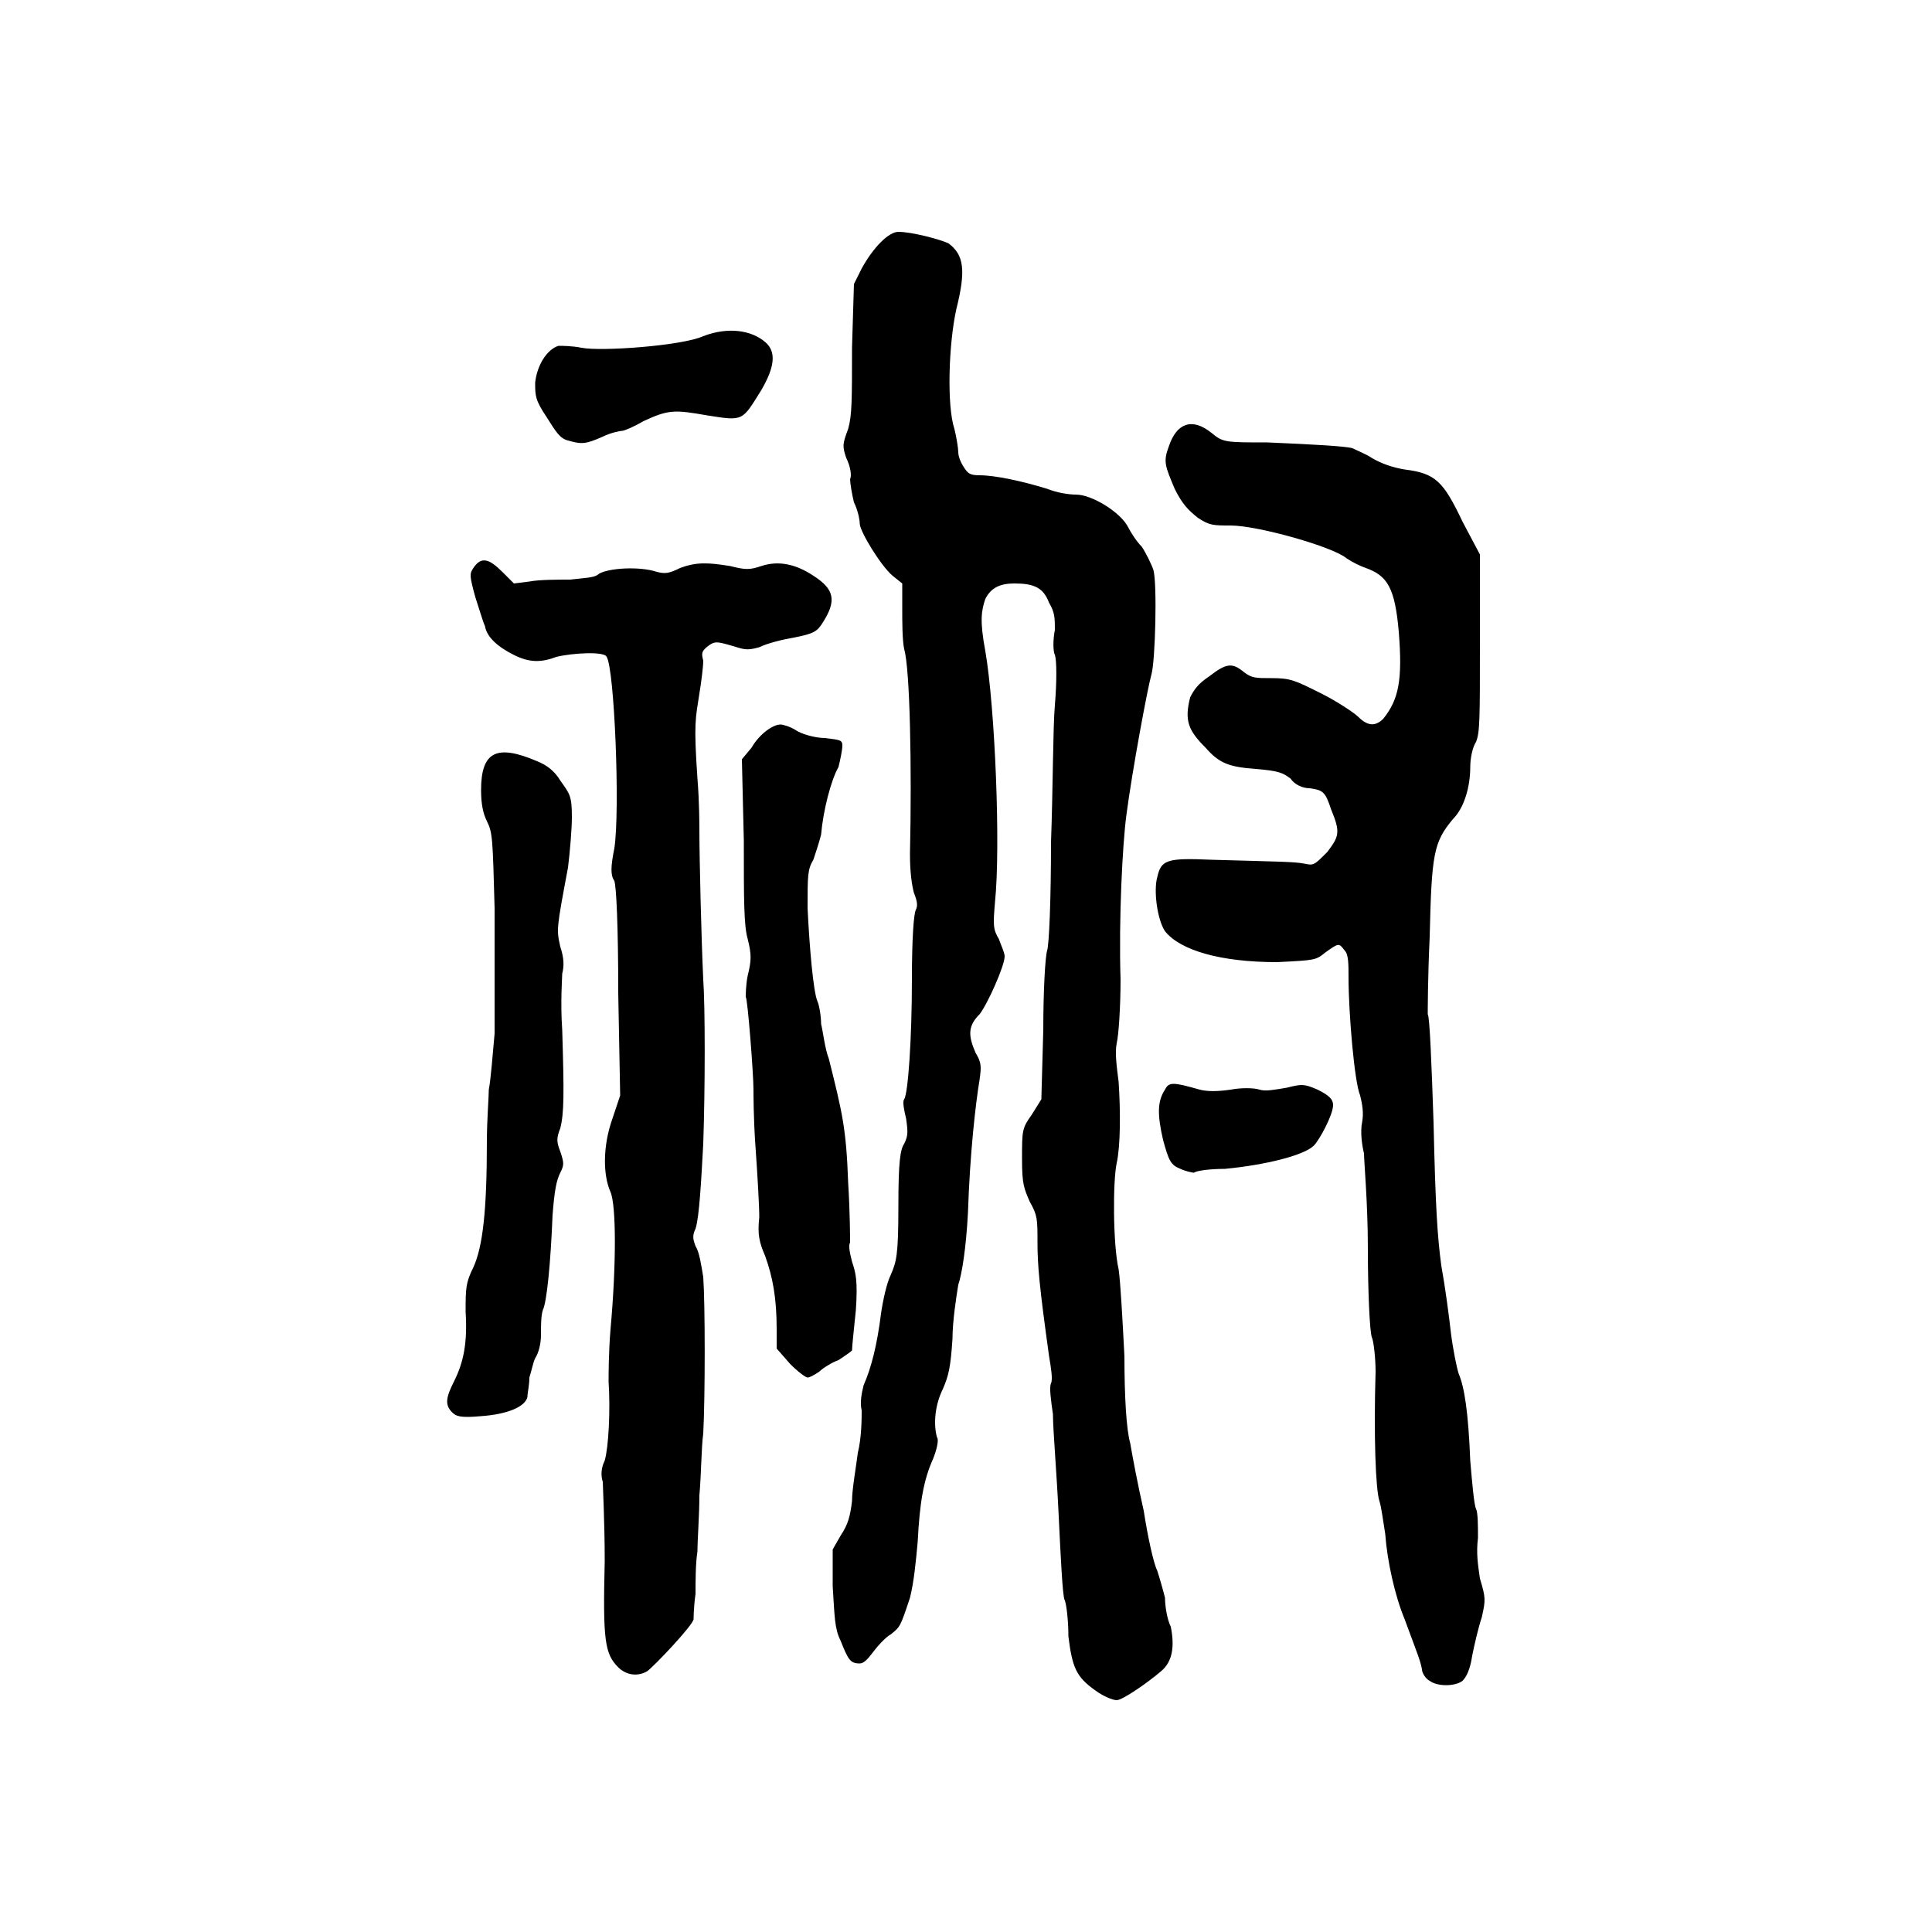
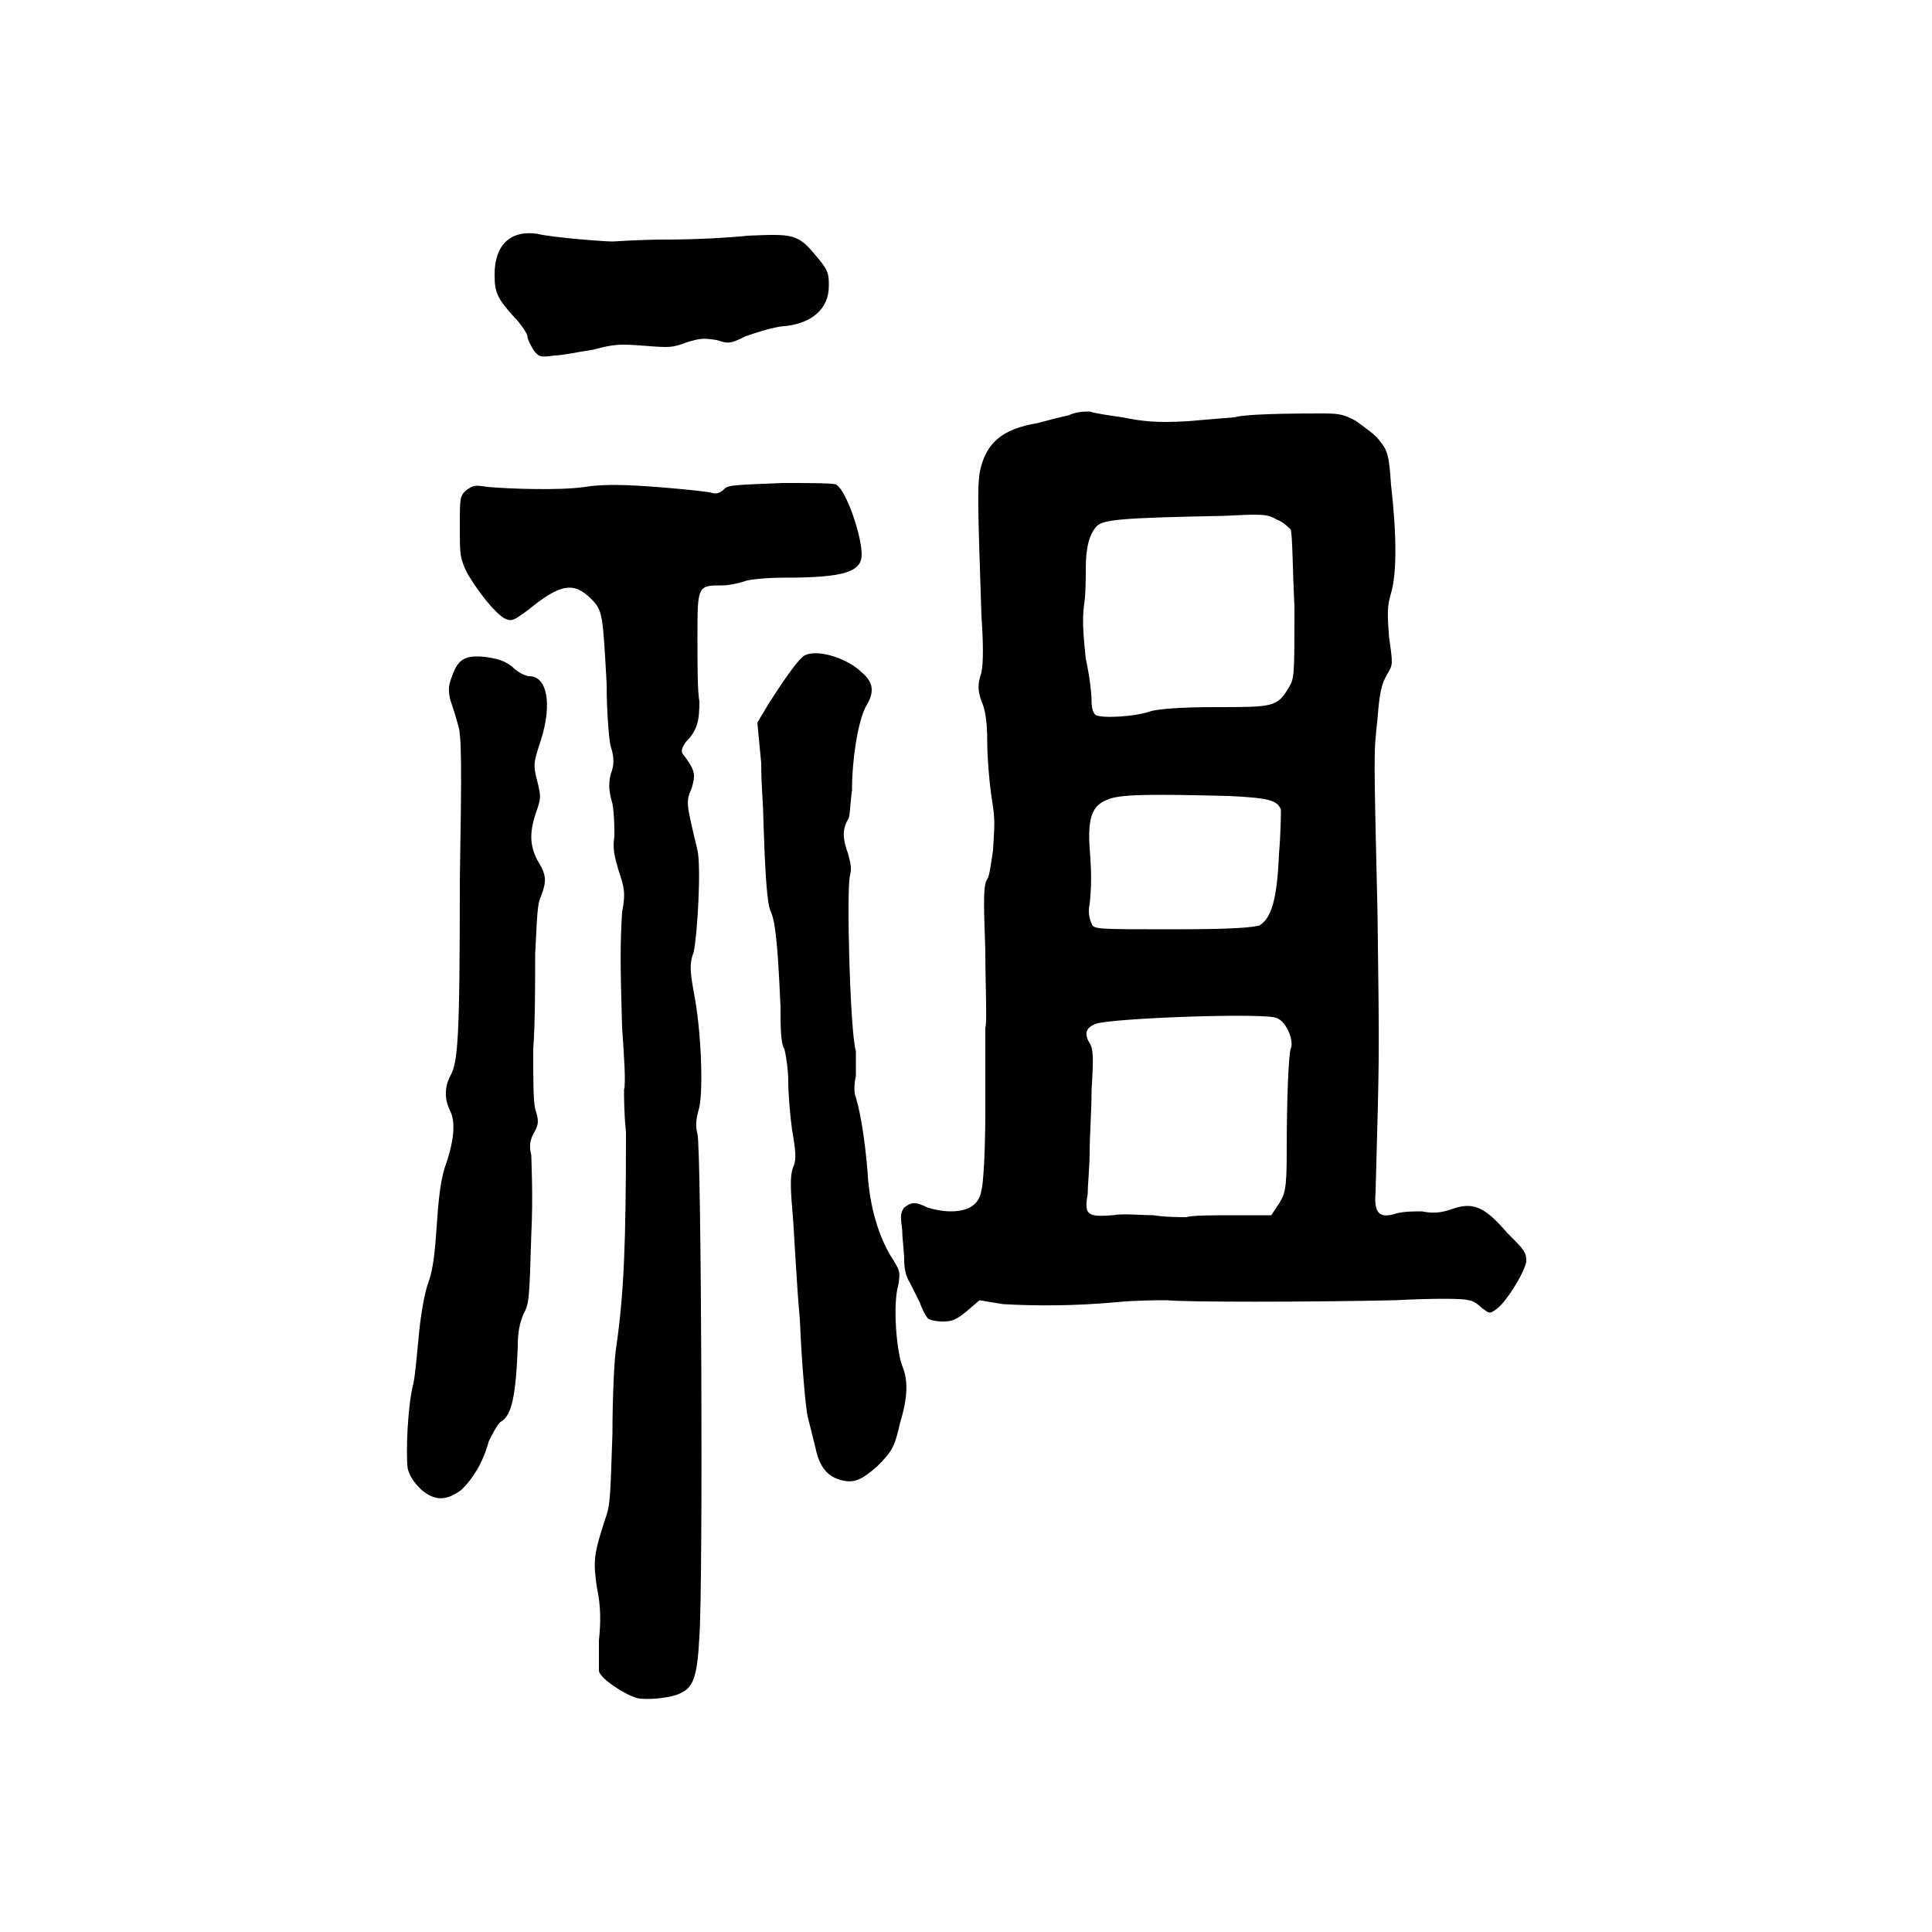
- <svg xmlns="http://www.w3.org/2000/svg" viewBox="0 -880 1000 1000" data-source="ccz C-00050" data-source-height="99.5" data-units-per-source-pixel="7.640">
-   <path d="M567 -5C557 -12 555 -17 553 -33C553 -41 552 -50 551 -52C550 -54 549 -74 548 -95C547 -117 545 -140 545 -148C544 -155 543 -162 544 -164C545 -166 544 -172 543 -178C538 -214 537 -225 537 -237C537 -249 537 -251 533 -258C530 -265 529 -267 529 -280C529 -295 529 -296 534 -303L539 -311L540 -347C540 -367 541 -385 542 -388C543 -391 544 -414 544 -444C545 -471 545 -504 546 -515C547 -527 547 -538 546 -541C545 -543 545 -549 546 -554C546 -560 546 -563 543 -568C540 -576 535 -578 525 -578C518 -578 513 -576 510 -570C508 -564 507 -559 510 -543C515 -514 518 -442 515 -413C514 -401 514 -399 517 -394C518 -391 520 -387 520 -385C520 -380 511 -360 507 -355C501 -349 501 -344 505 -335C508 -330 508 -328 507 -321C505 -309 502 -283 501 -252C500 -234 498 -221 496 -215C495 -209 493 -196 493 -187C492 -172 491 -168 488 -161C484 -153 483 -143 485 -136C486 -135 485 -130 483 -125C478 -114 476 -102 475 -82C474 -71 473 -61 471 -53C466 -38 466 -38 461 -34C459 -33 455 -29 452 -25C449 -21 447 -19 445 -19C440 -19 439 -21 435 -31C432 -37 432 -43 431 -59L431 -78L435 -85C439 -91 440 -95 441 -103C441 -109 443 -120 444 -128C446 -136 446 -146 446 -150C445 -154 446 -159 447 -163C451 -172 454 -184 456 -200C457 -207 459 -216 461 -220C464 -227 465 -230 465 -256C465 -279 466 -285 468 -288C470 -292 470 -294 469 -301C468 -305 467 -310 468 -311C470 -314 472 -342 472 -373C472 -395 473 -407 474 -409C475 -411 475 -413 473 -418C472 -422 471 -428 471 -438C472 -483 471 -534 468 -544C467 -549 467 -558 467 -565L467 -578L462 -582C456 -587 445 -605 445 -609C445 -611 444 -616 442 -620C441 -624 440 -630 440 -632C441 -634 440 -639 438 -643C436 -649 436 -650 439 -658C441 -665 441 -673 441 -700L442 -733L446 -741C452 -752 460 -760 465 -760C472 -760 487 -756 491 -754C499 -748 500 -740 495 -720C491 -702 490 -670 494 -658C495 -654 496 -648 496 -646C496 -644 497 -641 499 -638C501 -635 502 -634 507 -634C515 -634 529 -631 542 -627C547 -625 553 -624 557 -624C565 -624 580 -615 584 -607C585 -605 588 -600 591 -597C593 -594 596 -588 597 -585C599 -578 598 -538 596 -531C594 -524 586 -481 583 -458C581 -443 579 -404 580 -373C580 -359 579 -344 578 -340C577 -335 578 -328 579 -320C580 -305 580 -287 578 -278C576 -269 576 -236 579 -223C580 -216 581 -197 582 -178C582 -157 583 -140 585 -133C586 -127 589 -111 592 -98C594 -85 597 -71 599 -67C600 -64 602 -57 603 -53C603 -49 604 -42 606 -38C608 -28 607 -20 601 -15C594 -9 581 0 578 0C576 0 571 -2 567 -5ZM740 -10C738 -11 736 -14 736 -16C735 -21 734 -23 727 -42C722 -54 718 -72 717 -86C716 -92 715 -100 714 -103C712 -109 711 -137 712 -170C712 -177 711 -186 710 -188C709 -191 708 -211 708 -234C708 -257 706 -279 706 -283C705 -287 704 -294 705 -299C706 -304 705 -309 704 -313C701 -320 698 -356 698 -374C698 -381 698 -386 696 -388C693 -392 693 -392 686 -387C681 -383 681 -383 661 -382C632 -382 611 -388 603 -398C599 -404 597 -419 599 -426C601 -435 604 -436 627 -435C662 -434 670 -434 675 -433C680 -432 680 -432 687 -439C693 -447 694 -449 689 -461C686 -470 685 -471 678 -472C674 -472 670 -474 668 -477C664 -480 662 -481 650 -482C636 -483 631 -485 624 -493C615 -502 613 -507 616 -519C618 -523 620 -526 626 -530C635 -537 638 -537 644 -532C648 -529 650 -529 658 -529C668 -529 670 -528 684 -521C692 -517 701 -511 703 -509C708 -504 712 -504 716 -508C724 -518 726 -528 724 -553C722 -576 718 -582 707 -586C704 -587 700 -589 697 -591C690 -597 651 -608 637 -608C628 -608 626 -608 620 -612C615 -616 612 -619 608 -627C603 -639 602 -641 605 -649C609 -661 617 -664 627 -656C633 -651 634 -651 656 -651C680 -650 697 -649 700 -648C702 -647 707 -645 710 -643C715 -640 721 -638 727 -637C743 -635 747 -631 757 -610L766 -593L766 -547C766 -508 766 -501 764 -496C762 -493 761 -487 761 -483C761 -473 758 -462 752 -456C742 -444 741 -438 740 -395C739 -374 739 -356 739 -355C740 -354 741 -329 742 -299C743 -255 744 -240 746 -225C748 -214 750 -199 751 -190C752 -182 754 -172 755 -169C758 -162 760 -149 761 -124C762 -112 763 -101 764 -99C765 -97 765 -90 765 -84C764 -76 765 -70 766 -63C769 -53 769 -52 767 -43C765 -37 763 -28 762 -23C761 -16 759 -12 757 -10C753 -7 744 -7 740 -10ZM320 -17C313 -24 312 -31 313 -72C313 -92 312 -111 312 -113C311 -116 311 -120 313 -124C315 -131 316 -150 315 -165C315 -168 315 -180 316 -192C319 -225 319 -256 316 -263C312 -272 312 -287 317 -301L321 -313L320 -366C320 -401 319 -421 318 -424C316 -427 316 -431 318 -441C321 -461 318 -534 314 -540C313 -543 296 -542 288 -540C280 -537 274 -537 266 -541C258 -545 252 -550 251 -556C250 -558 248 -565 246 -571C243 -582 243 -583 245 -586C249 -592 253 -591 260 -584L266 -578L274 -579C279 -580 289 -580 295 -580C304 -581 308 -581 310 -583C315 -586 331 -587 340 -584C344 -583 346 -583 352 -586C360 -589 366 -589 378 -587C386 -585 388 -585 394 -587C403 -590 412 -588 421 -582C432 -575 433 -569 426 -558C423 -553 421 -552 411 -550C405 -549 397 -547 393 -545C386 -543 385 -544 378 -546C371 -548 370 -548 367 -546C363 -543 363 -542 364 -538C364 -535 363 -527 362 -521C360 -508 359 -506 361 -477C362 -465 362 -452 362 -450C362 -436 363 -394 364 -373C365 -359 365 -317 364 -288C363 -270 362 -250 360 -244C358 -240 359 -238 360 -235C362 -232 363 -225 364 -219C365 -205 365 -157 364 -138C363 -131 363 -117 362 -106C362 -96 361 -83 361 -77C360 -71 360 -61 360 -55C359 -48 359 -42 359 -42C359 -39 338 -17 335 -15C330 -12 324 -13 320 -17ZM234 -149C230 -153 231 -157 235 -165C240 -175 242 -185 241 -201C241 -213 241 -216 245 -224C250 -235 252 -254 252 -289C252 -300 253 -312 253 -316C254 -321 255 -334 256 -345C256 -356 256 -367 256 -368C256 -370 256 -389 256 -410C255 -446 255 -449 252 -455C250 -459 249 -464 249 -471C249 -491 257 -495 278 -486C283 -484 287 -481 290 -476C295 -469 296 -468 296 -457C296 -451 295 -439 294 -431C288 -399 288 -399 290 -390C292 -384 292 -380 291 -376C291 -374 290 -361 291 -347C292 -314 292 -304 290 -296C288 -291 288 -289 290 -284C292 -278 292 -277 290 -273C288 -269 287 -264 286 -251C285 -226 283 -206 281 -202C280 -199 280 -194 280 -189C280 -185 279 -180 277 -177C276 -175 275 -170 274 -167C274 -163 273 -159 273 -157C272 -152 263 -148 249 -147C238 -146 236 -147 234 -149ZM409 -174L402 -182L402 -192C402 -208 400 -219 396 -230C393 -237 392 -241 393 -250C393 -256 392 -273 391 -287C390 -301 390 -314 390 -316C390 -324 387 -363 386 -364C386 -365 386 -370 387 -375C389 -383 389 -386 387 -394C385 -401 385 -414 385 -445L384 -487L389 -493C393 -500 400 -505 404 -505C405 -505 409 -504 412 -502C415 -500 422 -498 427 -498C435 -497 436 -497 436 -494C436 -492 435 -487 434 -483C430 -476 426 -460 425 -448C424 -444 422 -438 421 -435C418 -430 418 -427 418 -410C419 -389 421 -367 423 -362C424 -360 425 -354 425 -350C426 -346 427 -337 429 -332C436 -304 438 -296 439 -268C440 -252 440 -238 440 -237C439 -235 440 -231 441 -227C443 -221 444 -217 443 -202C442 -192 441 -183 441 -181C440 -180 437 -178 434 -176C431 -175 426 -172 424 -170C421 -168 419 -167 418 -167C417 -167 413 -170 409 -174ZM611 -275C606 -277 605 -279 602 -290C599 -303 599 -310 603 -316C605 -320 607 -320 621 -316C625 -315 630 -315 637 -316C642 -317 649 -317 652 -316C655 -315 660 -316 666 -317C674 -319 675 -319 682 -316C688 -313 690 -311 690 -308C690 -303 683 -290 680 -287C675 -282 655 -277 634 -275C626 -275 619 -274 618 -273C617 -273 613 -274 611 -275ZM294 -652C290 -653 288 -656 283 -664C277 -673 277 -675 277 -682C278 -691 283 -699 289 -701C291 -701 296 -701 301 -700C311 -698 353 -701 364 -706C377 -711 389 -709 396 -703C402 -698 401 -690 394 -678C384 -662 385 -662 366 -665C349 -668 346 -668 333 -662C328 -659 323 -657 322 -657C321 -657 316 -656 312 -654C303 -650 301 -650 294 -652Z" />
+ <svg xmlns="http://www.w3.org/2000/svg" viewBox="0 -880 1000 1000" data-source="ccz C-00050" data-source-height="92.0" data-units-per-source-pixel="8.259">
+   <path d="M330 -1C323 -3 311 -11 310 -15C310 -16 310 -24 310 -31C311 -40 311 -49 309 -58C307 -72 307 -75 314 -96C316 -102 316 -110 317 -138C317 -157 318 -178 319 -183C323 -211 324 -237 324 -294C323 -303 323 -313 323 -316C324 -319 323 -334 322 -348C321 -381 321 -392 322 -408C324 -418 323 -421 320 -430C318 -437 317 -441 318 -447C318 -451 318 -458 317 -464C315 -471 315 -474 316 -479C318 -484 318 -488 316 -494C315 -499 314 -513 314 -526C312 -562 312 -564 306 -570C297 -579 290 -578 273 -564C266 -559 265 -558 261 -560C256 -563 248 -573 242 -583C238 -591 238 -593 238 -607C238 -622 238 -623 241 -626C245 -629 246 -629 252 -628C263 -627 290 -626 303 -628C309 -629 316 -629 319 -629C332 -629 364 -626 368 -625C371 -624 373 -625 375 -627C377 -629 381 -629 405 -630C420 -630 433 -630 433 -629C438 -626 446 -603 446 -593C446 -584 437 -581 406 -581C396 -581 387 -580 385 -579C382 -578 377 -577 374 -577C361 -577 361 -577 361 -550C361 -537 361 -522 362 -517C362 -507 361 -502 355 -496C353 -493 352 -491 354 -489C360 -481 360 -479 358 -472C355 -465 355 -465 361 -440C363 -431 361 -396 359 -387C357 -382 357 -378 359 -367C363 -347 364 -317 362 -307C360 -300 360 -297 361 -293C363 -287 364 -61 362 -33C361 -13 359 -7 353 -4C348 -1 335 0 330 -1ZM218 -109C214 -113 212 -116 211 -120C210 -128 211 -153 214 -164C215 -169 216 -181 217 -191C218 -201 220 -212 222 -217C224 -223 225 -230 226 -245C227 -260 228 -268 230 -275C235 -289 236 -299 233 -305C230 -311 230 -317 233 -323C237 -330 238 -341 238 -424C239 -483 239 -500 237 -505C236 -509 234 -515 233 -518C232 -523 232 -525 234 -530C237 -539 241 -541 251 -540C258 -539 261 -538 265 -535C268 -532 272 -530 274 -530C283 -530 286 -516 280 -497C276 -485 276 -484 278 -476C280 -468 280 -467 278 -461C274 -450 274 -443 278 -435C283 -427 283 -424 280 -416C278 -412 278 -405 277 -386C277 -372 277 -350 276 -337C276 -320 276 -311 277 -306C279 -300 279 -298 276 -293C274 -289 274 -286 275 -282C275 -279 276 -261 275 -241C274 -209 274 -205 271 -200C269 -195 268 -191 268 -183C267 -158 265 -147 259 -144C257 -142 255 -138 253 -134C250 -123 245 -115 239 -109C231 -103 225 -103 218 -109ZM435 -114C428 -116 424 -121 422 -131C421 -135 419 -143 418 -147C417 -152 415 -173 414 -197C412 -219 411 -245 410 -255C409 -267 409 -273 411 -277C412 -280 412 -284 410 -295C409 -302 408 -314 408 -320C408 -326 407 -333 406 -337C404 -340 404 -349 404 -359C403 -380 402 -402 399 -408C397 -412 396 -427 395 -460C395 -463 394 -474 394 -485L392 -506L398 -516C407 -530 414 -540 417 -541C424 -544 439 -539 446 -532C452 -527 453 -522 448 -514C444 -506 441 -487 441 -471C440 -464 440 -457 439 -456C436 -451 436 -446 439 -438C440 -434 441 -431 440 -427C438 -421 440 -345 443 -336C443 -333 443 -328 443 -323C442 -319 442 -314 443 -312C446 -302 448 -286 449 -274C450 -255 455 -240 461 -230C466 -222 466 -222 465 -215C462 -205 464 -181 467 -173C470 -166 470 -157 466 -144C463 -131 462 -129 454 -121C446 -114 442 -112 435 -114ZM480 -198C479 -199 477 -203 476 -206C474 -210 472 -214 471 -216C469 -219 468 -223 468 -228C468 -232 467 -239 467 -243C466 -251 466 -252 468 -255C472 -258 474 -258 480 -255C483 -254 488 -253 492 -253C502 -253 507 -257 508 -264C509 -267 510 -285 510 -305C510 -325 510 -344 510 -348C511 -351 510 -369 510 -388C509 -415 509 -422 511 -425C512 -426 513 -433 514 -440C515 -456 515 -456 513 -469C512 -476 511 -488 511 -496C511 -506 510 -513 508 -517C506 -523 506 -526 508 -532C509 -537 509 -547 508 -561C506 -620 506 -627 507 -635C510 -651 519 -658 537 -661C541 -662 548 -664 553 -665C557 -667 562 -667 564 -667C567 -666 574 -665 581 -664C591 -662 598 -661 615 -662C627 -663 638 -664 639 -664C642 -665 653 -666 683 -666C692 -666 695 -666 702 -662C706 -659 712 -655 714 -652C718 -647 719 -645 720 -629C723 -603 723 -583 720 -573C718 -566 718 -563 719 -550C721 -536 721 -536 718 -531C715 -526 714 -521 713 -508C711 -489 711 -494 713 -407C714 -328 714 -338 712 -263C711 -252 714 -249 723 -252C727 -253 732 -253 736 -253C741 -252 745 -252 751 -254C762 -258 768 -256 780 -242C789 -233 790 -232 790 -227C789 -221 779 -205 774 -202C771 -200 771 -200 767 -203C765 -205 762 -207 760 -207C758 -208 741 -208 722 -207C677 -206 613 -206 604 -207C600 -207 588 -207 578 -206C556 -204 536 -204 519 -205L507 -207L500 -201C495 -197 493 -196 488 -196C484 -196 480 -197 480 -198ZM639 -251L658 -251L662 -257C665 -262 666 -264 666 -283C666 -313 667 -333 668 -337C670 -341 666 -351 661 -353C656 -356 574 -353 567 -350C562 -348 561 -345 564 -340C566 -337 566 -332 565 -316C565 -306 564 -291 564 -284C564 -276 563 -267 563 -262C561 -251 563 -250 576 -251C581 -252 591 -251 597 -251C603 -250 611 -250 614 -250C617 -251 629 -251 639 -251ZM652 -401C658 -405 661 -414 662 -438C663 -450 663 -460 663 -461C661 -466 656 -467 636 -468C596 -469 579 -469 573 -466C565 -463 563 -456 564 -441C565 -428 565 -422 564 -412C563 -408 564 -404 565 -402C566 -399 567 -399 607 -399C640 -399 648 -400 652 -401ZM596 -512C600 -513 611 -514 629 -514C659 -514 661 -514 667 -524C670 -529 670 -530 670 -566C669 -586 669 -604 668 -606C667 -607 664 -610 661 -611C656 -614 653 -614 634 -613C580 -612 572 -611 568 -608C564 -604 562 -597 562 -586C562 -581 562 -572 561 -566C560 -558 561 -549 562 -539C564 -530 565 -521 565 -517C565 -513 566 -511 567 -510C570 -508 588 -509 596 -512ZM276 -699C275 -701 273 -704 273 -706C273 -707 270 -712 266 -716C257 -726 256 -729 256 -738C256 -753 264 -761 278 -759C286 -757 313 -755 317 -755C318 -755 331 -756 345 -756C360 -756 378 -757 387 -758C410 -759 413 -759 422 -748C429 -740 429 -738 429 -732C429 -720 420 -712 404 -711C398 -710 392 -708 386 -706C378 -702 377 -702 371 -704C364 -705 363 -705 356 -703C348 -700 347 -700 334 -701C321 -702 318 -702 307 -699C300 -698 291 -696 287 -696C280 -695 279 -695 276 -699Z" />
</svg>
